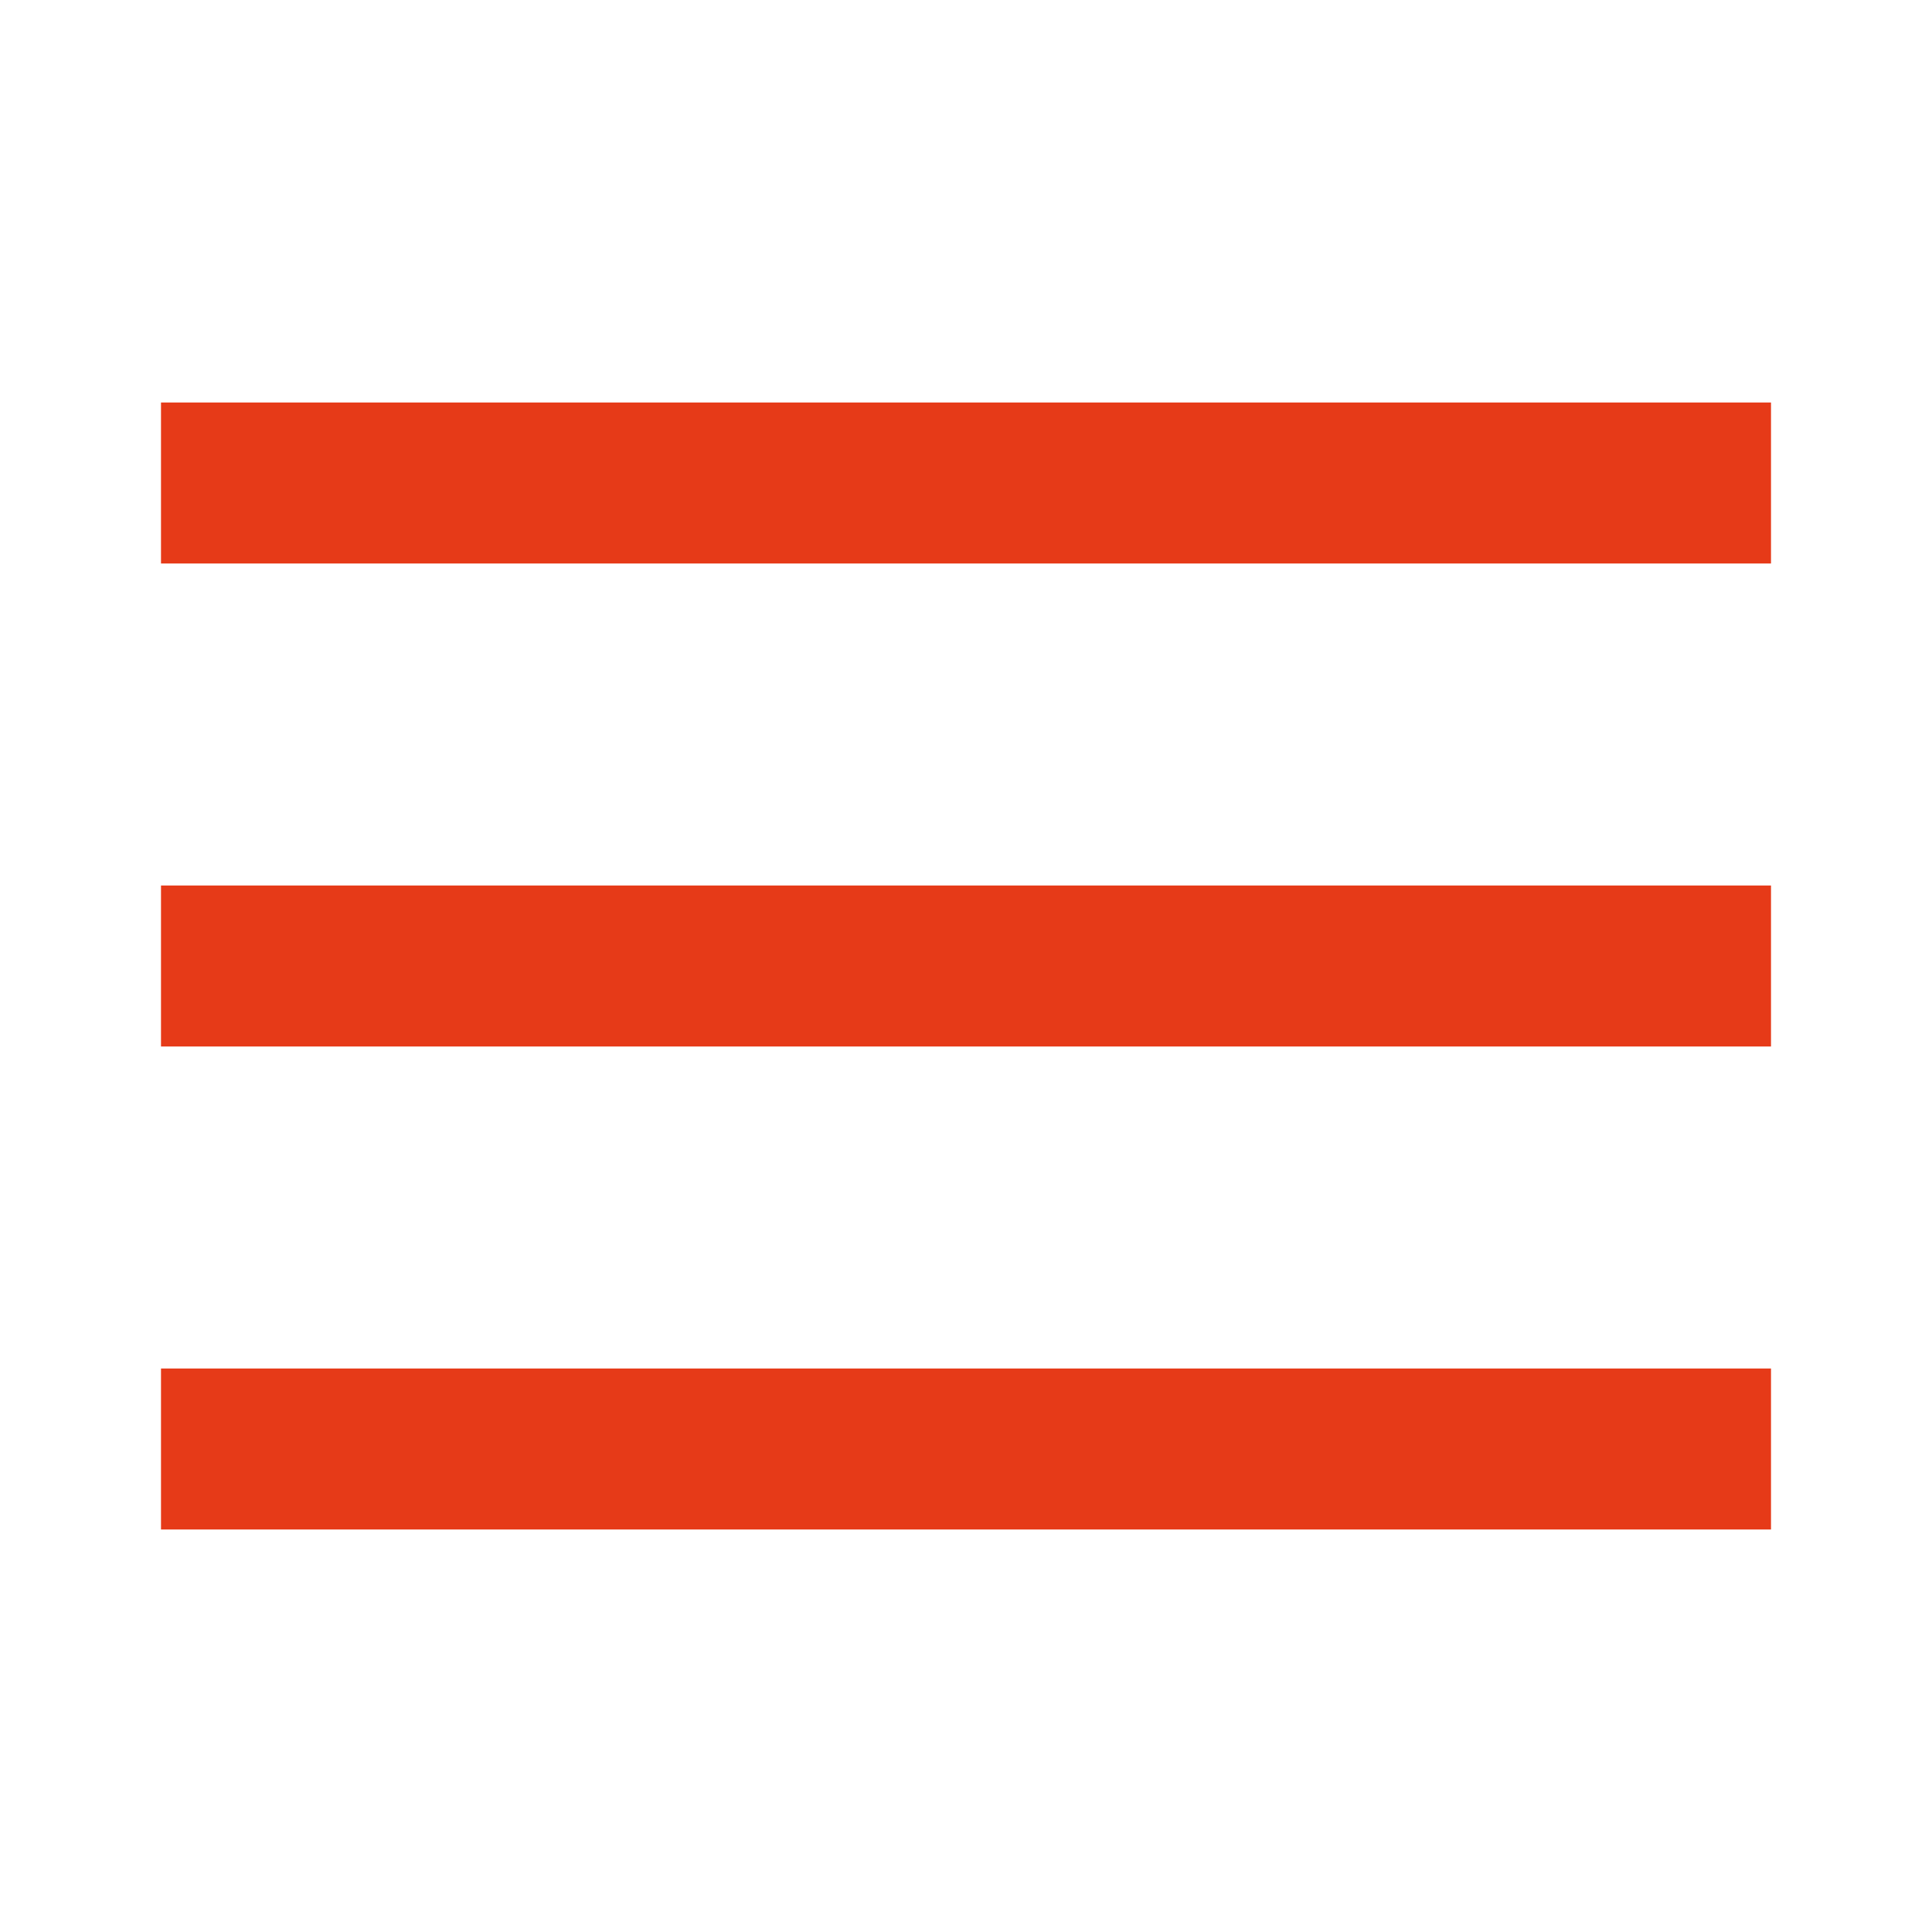
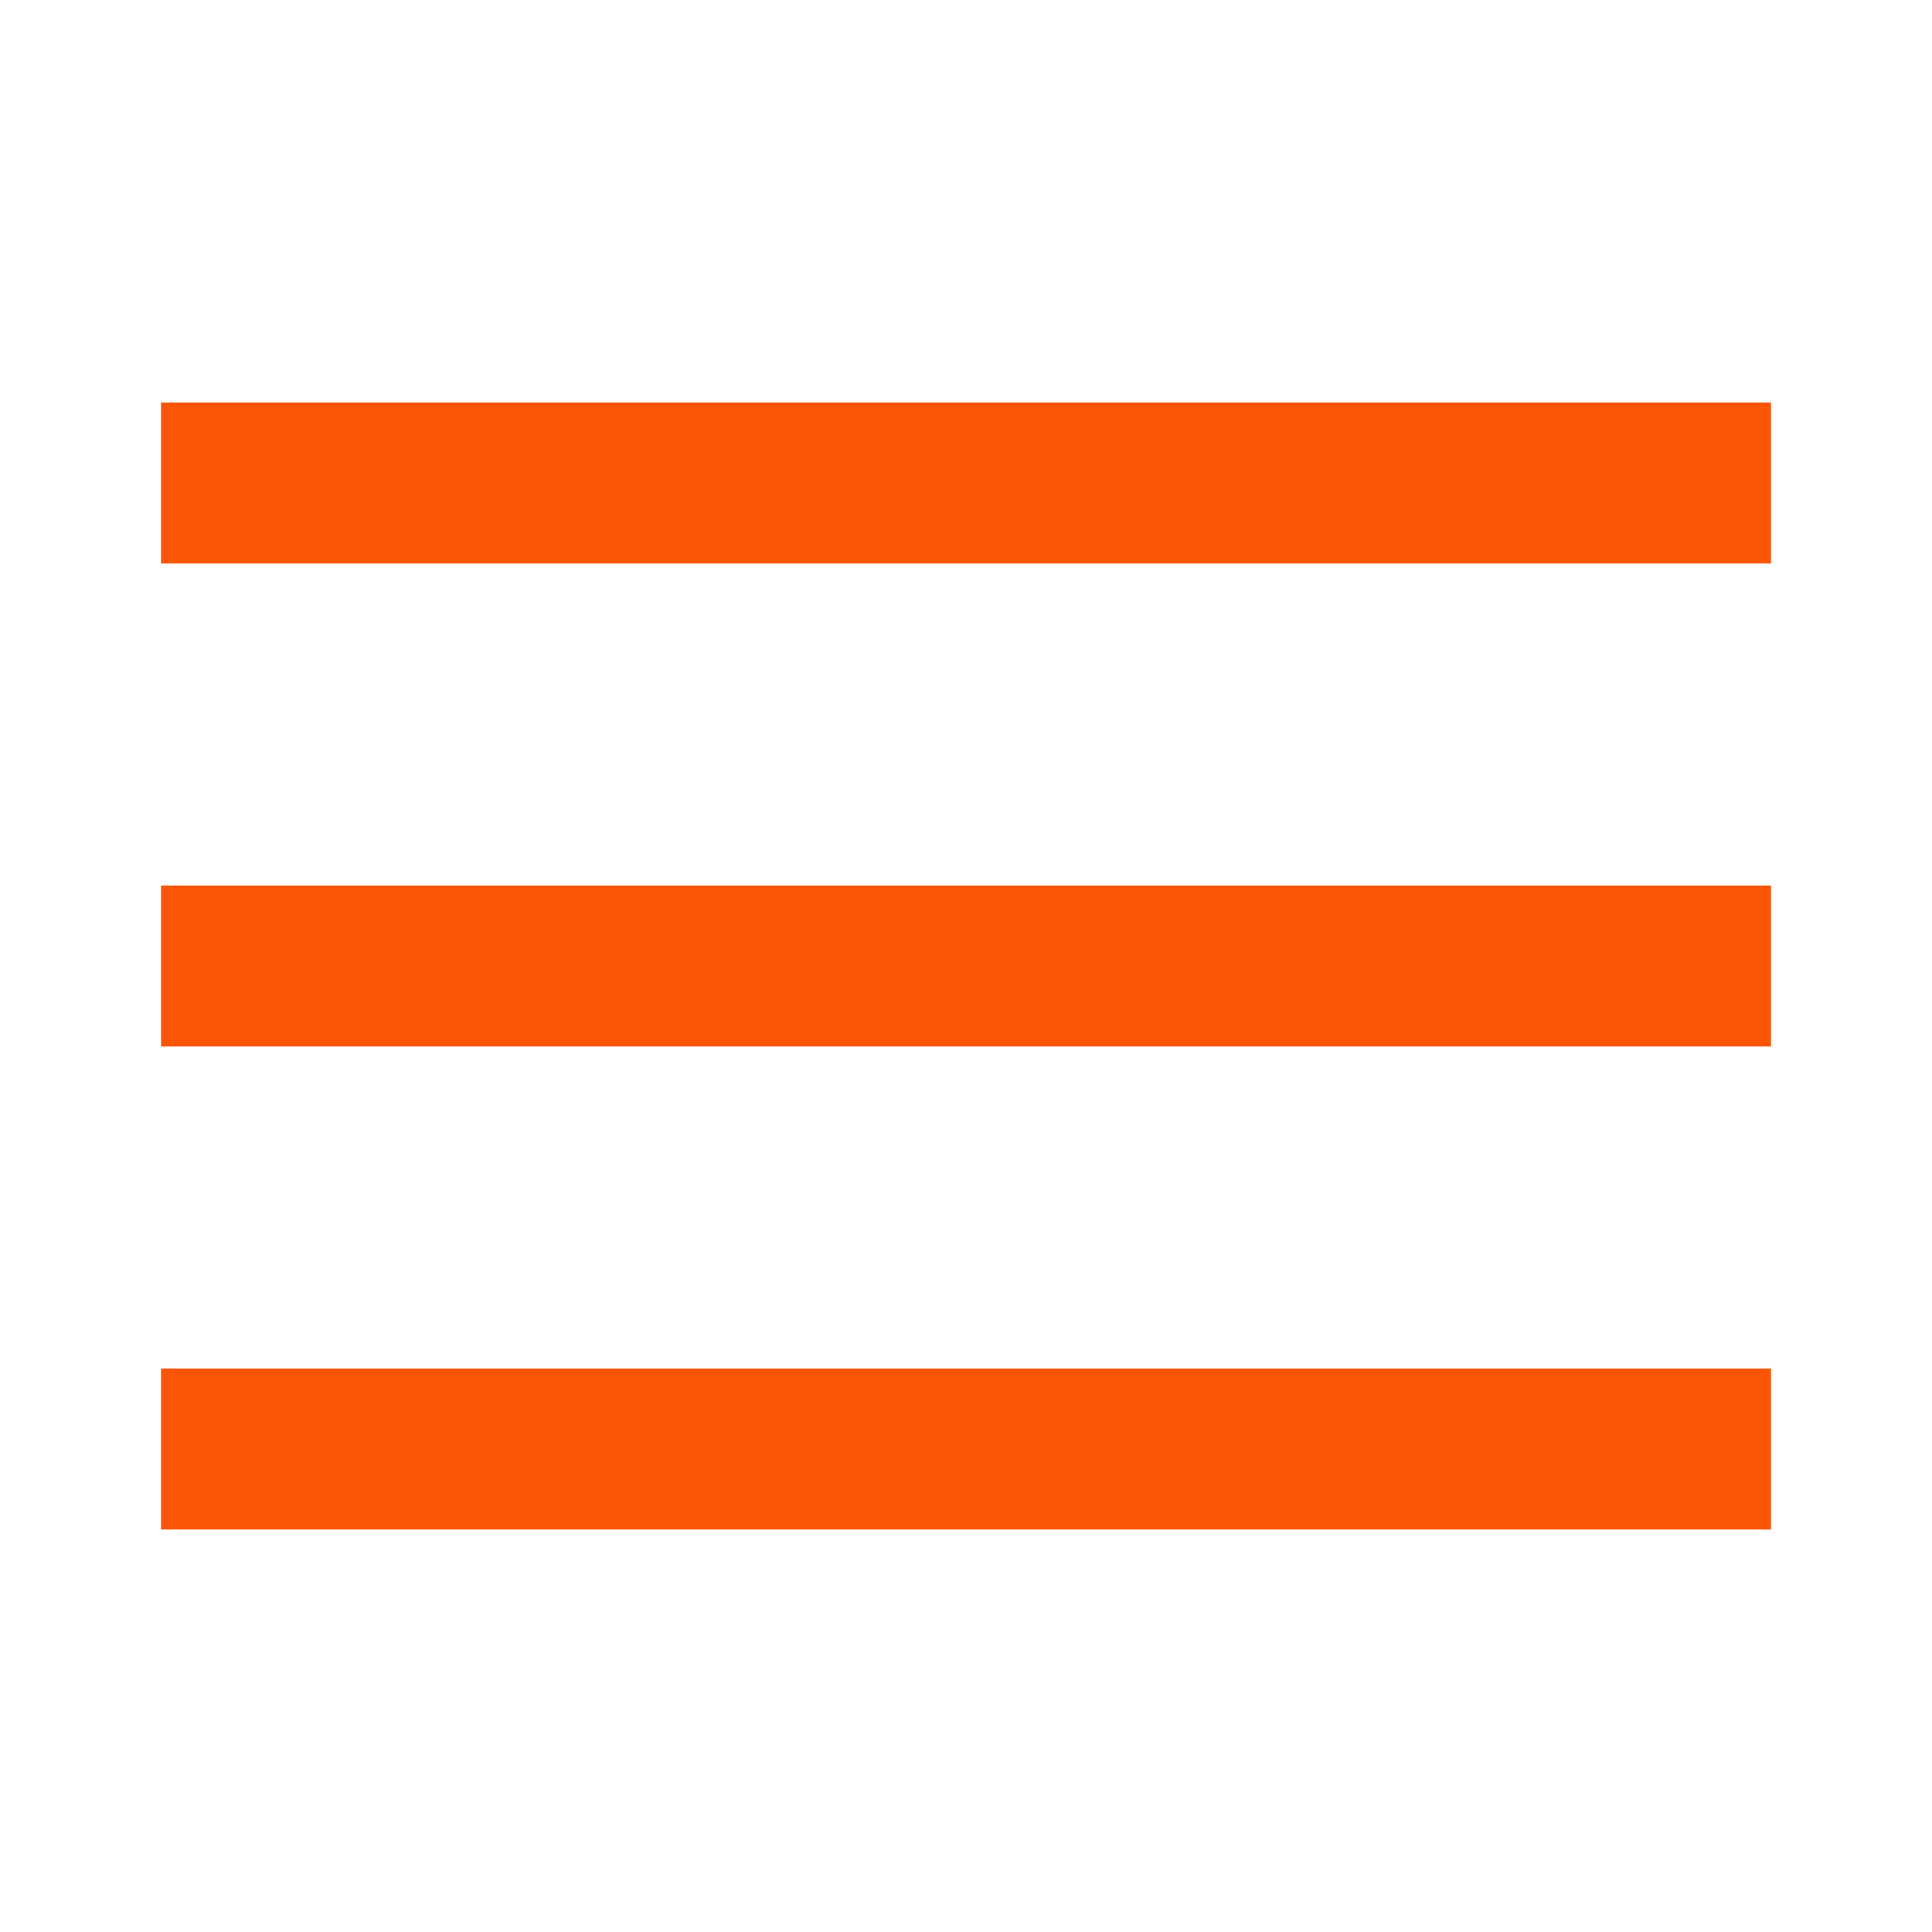
<svg xmlns="http://www.w3.org/2000/svg" viewBox="0 0 24 24" width="24px" height="24px">
-   <g id="surface65030722">
-     <path style=" stroke:none;fill-rule:nonzero;fill:rgb(90.196%,22.745%,9.412%);fill-opacity:1;" d="M 2 5 L 2 7 L 22 7 L 22 5 Z M 2 11 L 2 13 L 22 13 L 22 11 Z M 2 17 L 2 19 L 22 19 L 22 17 Z M 2 17 " />
+   <g id="surface67052046">
+     <path style=" stroke:none;fill-rule:nonzero;fill:rgb(98.431%,33.725%,2.745%);fill-opacity:1;" d="M 2 11 L 22 11 L 22 13 L 2 13 Z M 2 5 L 22 5 L 22 7 L 2 7 Z M 2 17 L 22 17 L 22 19 L 2 19 Z M 2 17 " />
  </g>
</svg>
